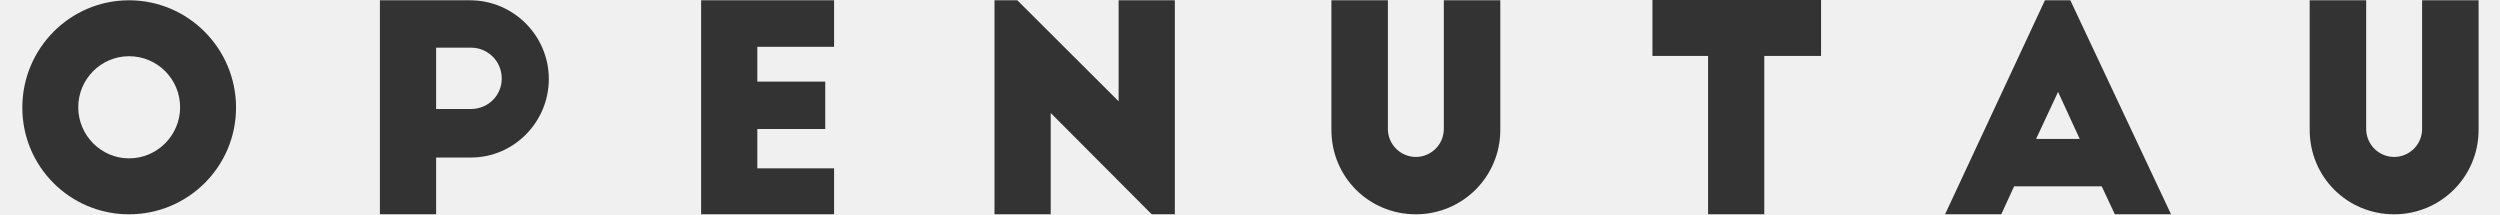
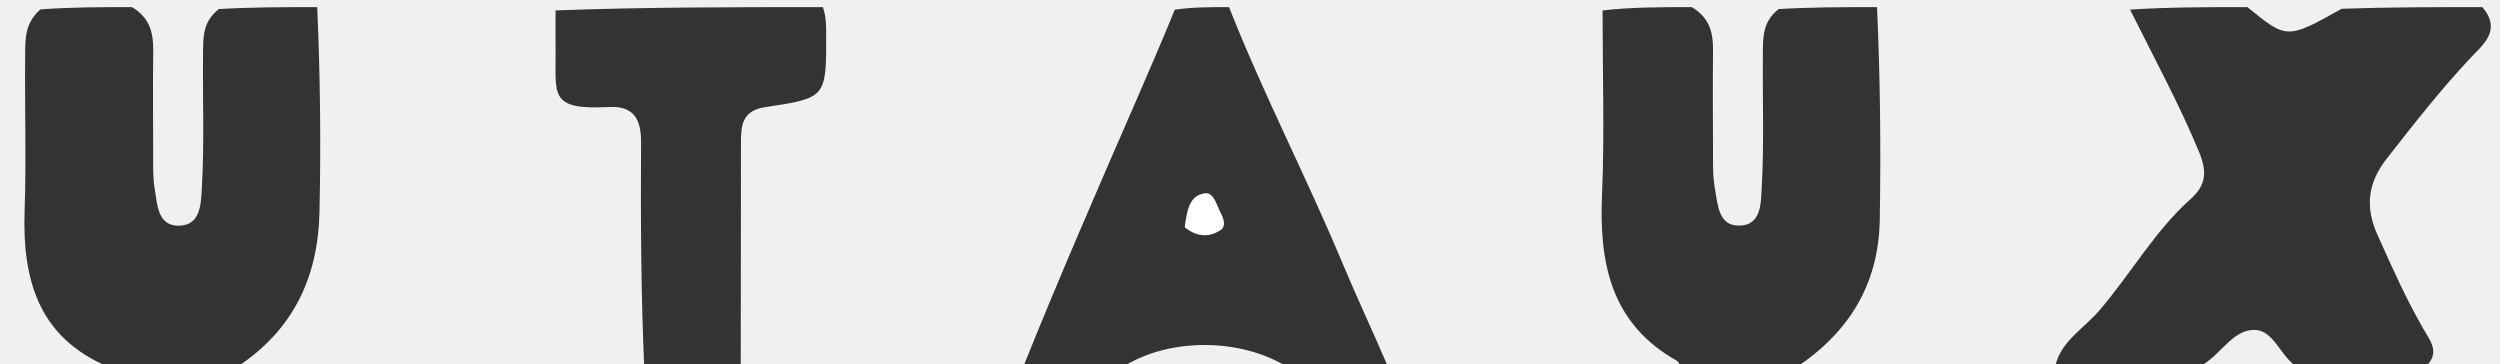
- <svg xmlns="http://www.w3.org/2000/svg" width="560" height="48" viewBox="0 0 560 48" fill="none">
-   <g clip-path="url(#clip0_101:59)">
-     <path d="M5 24.097C5 37.327 15.674 48.001 28.904 48.001C42.135 48.001 52.872 37.327 52.872 24.097C52.872 10.866 42.135 0.065 28.904 0.065C15.674 0.065 5 10.866 5 24.097ZM40.345 24.033C40.345 30.297 35.232 35.474 28.904 35.474C22.64 35.474 17.527 30.297 17.527 24.033C17.527 17.705 22.64 12.592 28.904 12.592C35.232 12.592 40.345 17.705 40.345 24.033Z" fill="#333333" />
-     <path d="M97.69 10.674H105.488C109.323 10.674 112.39 13.742 112.39 17.577C112.39 21.411 109.323 24.415 105.488 24.415H97.69V10.674ZM85.099 48H97.69V35.281H105.552C115.075 35.281 122.936 27.355 122.936 17.704C122.936 7.989 115.011 0.064 105.296 0.064H85.099V48Z" fill="#333333" />
-     <path d="M157.052 48H186.836V37.71H169.643V28.89H184.855V18.28H169.643V10.482H186.836V0.064H157.052V48Z" fill="#333333" />
-     <path d="M263.162 48V0.064H250.571V22.69L227.881 0.064H222.768V48H235.359V25.31L257.985 48H263.162Z" fill="#333333" />
-     <path d="M310.888 0.064H298.233V29.081C298.233 39.627 306.606 48 317.152 48C327.57 48 336.07 39.627 336.07 29.081V0.064H323.415V28.89C323.415 32.341 320.603 35.153 317.152 35.153C313.7 35.153 310.888 32.341 310.888 28.89V0.064Z" fill="#333333" />
-     <path d="M370.145 12.527H382.609V48H395.2V12.527H407.919V0H370.145V12.527Z" fill="#333333" />
-     <path d="M448.286 48L451.162 41.736H470.784L473.724 48H486.315L463.753 0.064H458.065L435.695 48H448.286ZM461.005 20.581L465.862 31.127H456.083L461.005 20.581Z" fill="#333333" />
-     <path d="M530.024 0.064H517.369V29.081C517.369 39.627 525.742 48 536.288 48C546.706 48 555.206 39.627 555.206 29.081V0.064H542.551V28.89C542.551 32.341 539.739 35.153 536.288 35.153C532.836 35.153 530.024 32.341 530.024 28.89V0.064Z" fill="#333333" />
-   </g>
-   <defs>
-     <clipPath id="clip0_101:59">
-       <rect width="560" height="48" fill="white" />
-     </clipPath>
-   </defs>
+ <svg xmlns="http://www.w3.org/2000/svg" version="1.1" id="Layer_1" x="0px" y="0px" width="351" viewBox="0 0 351 51" enable-background="new 0 0 351 51" xml:space="preserve" height="51">
+   <path fill="#333333" opacity="1" stroke="none" d=" M288.468,52   C288.932,48.157 292.415,46.304 294.747,43.592   C299.16,38.461 302.501,32.45 307.602,27.909   C309.818,25.937 309.847,23.972 308.732,21.29   C305.931,14.551 302.456,8.167 299.059,1.352   C304.355,1 309.71,1 315.532,1   C321.087,5.521 321.087,5.521 328.768,1.233   C335.354,1 341.709,1 348.532,1   C351.271,4.264 348.625,6.254 346.85,8.142   C342.636,12.622 338.873,17.452 335.092,22.281   C332.485,25.612 332.009,28.98 333.78,32.932   C335.815,37.476 337.827,42.012 340.33,46.324   C341.291,47.98 342.74,49.712 340.246,51.754   C334.645,52 329.29,52 323.468,52   C319.994,50.79 319.548,45.658 315.74,46.389   C312.932,46.927 311.375,50.435 308.231,51.767   C301.646,52 295.291,52 288.468,52  z" />
+   <path fill="#333333" opacity="1" stroke="none" d=" M263.535,1   C263.985,10.954 264.087,20.909 263.919,30.86   C263.769,39.783 259.718,46.617 252.06,51.663   C246.978,52 241.956,52 236.467,52   C235.825,51.545 235.784,50.853 235.457,50.67   C226.171,45.455 224.504,36.983 224.924,27.284   C225.289,18.85 225,10.387 225,1.469   C229.025,1 233.049,1 237.537,1   C240.093,2.533 240.539,4.691 240.511,7.137   C240.46,11.772 240.485,16.41 240.509,21.046   C240.518,22.868 240.448,24.705 240.774,26.498   C241.18,28.731 241.257,31.768 244.26,31.679   C247.308,31.589 247.224,28.513 247.349,26.283   C247.699,19.999 247.44,13.702 247.508,7.41   C247.531,5.244 247.457,3.052 249.728,1.272   C254.357,1 258.714,1 263.535,1  z" />
+   <path fill="#333333" opacity="1" stroke="none" d=" M44.535,1   C44.965,10.6 45.067,20.203 44.854,29.799   C44.652,38.913 41.192,46.419 33.06,51.663   C27.645,52 22.29,52 16.468,52   C5.551,48.008 3.11,39.638 3.456,29.535   C3.705,22.246 3.46,14.943 3.533,7.646   C3.555,5.467 3.468,3.265 5.668,1.322   C10.025,1 14.049,1 18.537,1   C21.096,2.534 21.539,4.696 21.511,7.143   C21.459,11.782 21.488,16.423 21.505,21.063   C21.512,22.886 21.425,24.724 21.721,26.522   C22.091,28.768 22.15,31.786 25.192,31.687   C28.223,31.588 28.211,28.548 28.341,26.304   C28.706,20.015 28.437,13.713 28.508,7.416   C28.532,5.249 28.455,3.055 30.727,1.273   C35.357,1 39.714,1 44.535,1  z" />
+   <path fill="#333333" opacity="1" stroke="none" d=" M172.556,1   C177.397,13.268 183.421,24.836 188.437,36.839   C190.469,41.702 192.722,46.474 194.938,51.644   C190.643,52 186.286,52 181.465,52   C174.841,47.405 164.152,47.18 157.253,51.753   C152.643,52 148.286,52 143.465,52   C148.58,39.208 154.163,26.418 159.738,13.623   C161.464,9.662 163.167,5.691 164.94,1.362   C167.371,1 169.741,1 172.556,1  z" />
+   <path fill="#333333" opacity="1" stroke="none" d=" M90.465,52   C89.993,41.334 89.942,30.668 90.005,20.003   C90.024,16.807 89.052,14.834 85.468,15.025   C76.942,15.477 78.092,13.246 78.005,6.928   C77.981,5.261 78,3.595 78,1.464   C90.354,1 102.708,1 115.531,1   C116,2.333 116,3.666 116,4.999   C115.995,13.652 116.012,13.767 107.458,15.039   C104.16,15.529 104.035,17.647 104.03,20.072   C104.011,30.402 104.009,40.732 104.001,51.531   C99.643,52 95.286,52 90.465,52  z" />
+   <path fill="#ffffff" opacity="1" stroke="none" d=" M166.332,31.9   C166.645,29.719 166.905,27.431 169.17,27.135   C170.441,26.968 170.848,28.888 171.446,30.02   C171.851,30.788 172.1,31.807 171.415,32.271   C169.824,33.349 168.072,33.321 166.332,31.9  z" />
</svg>
